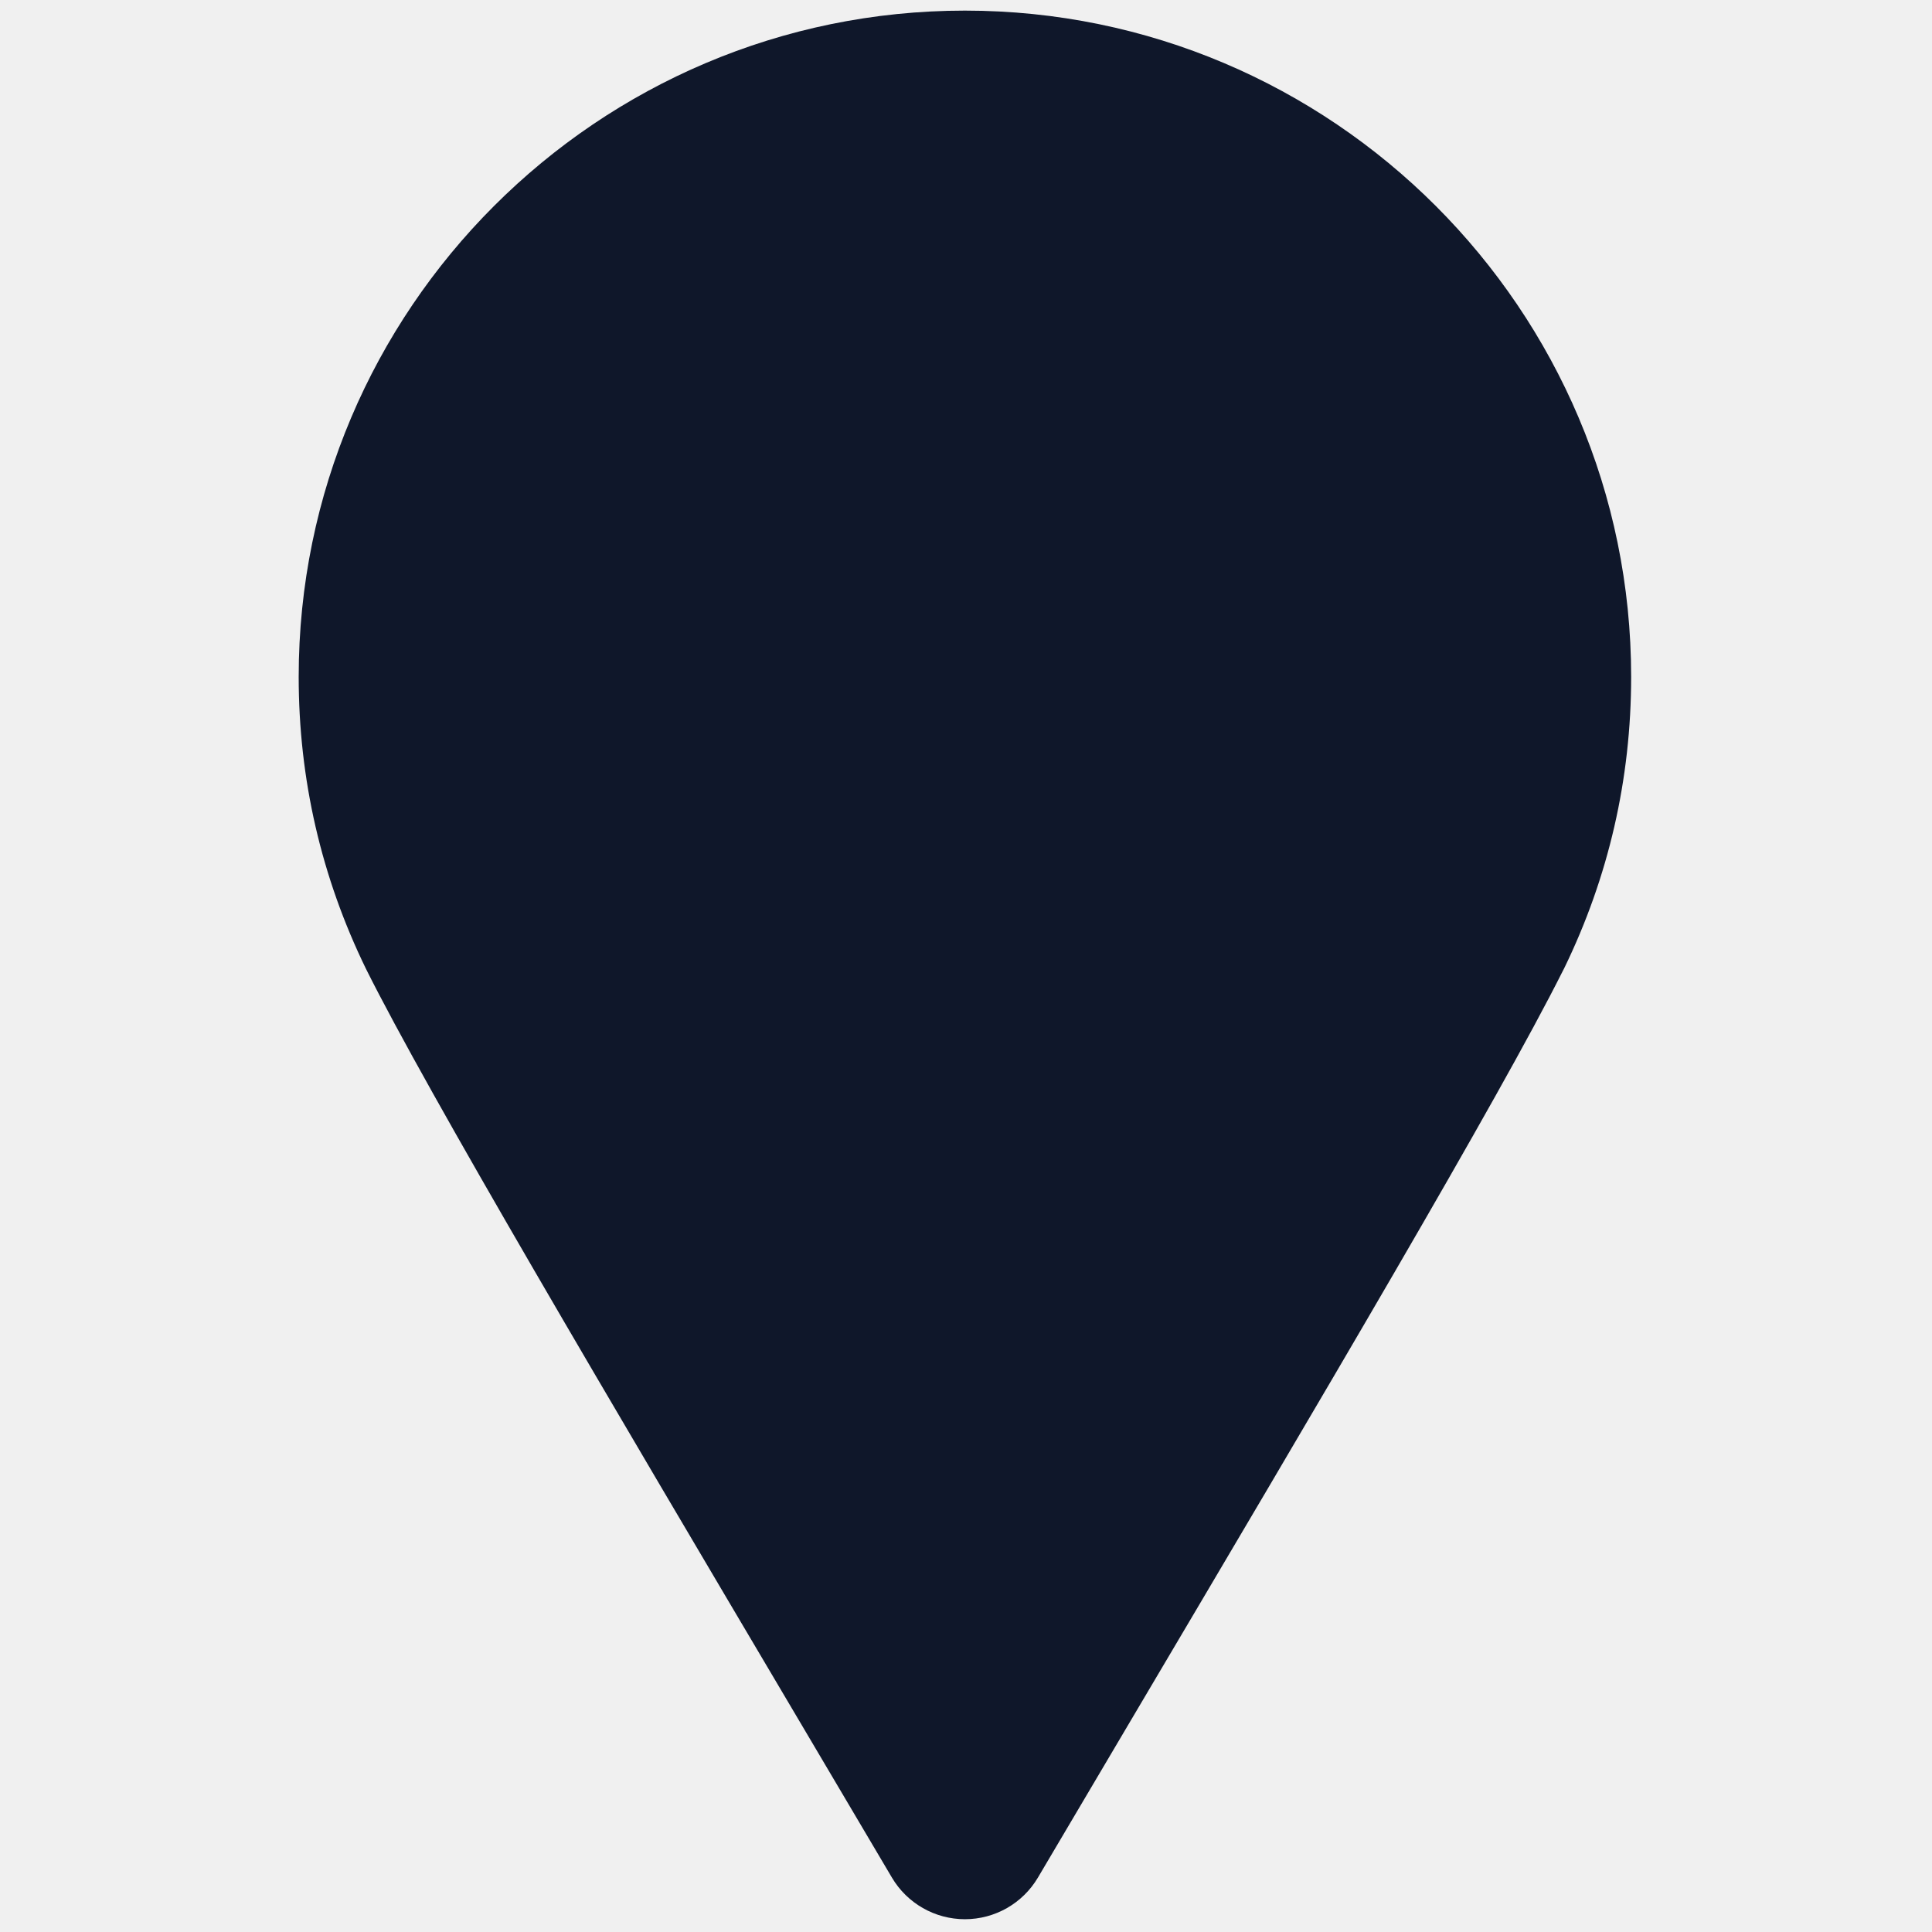
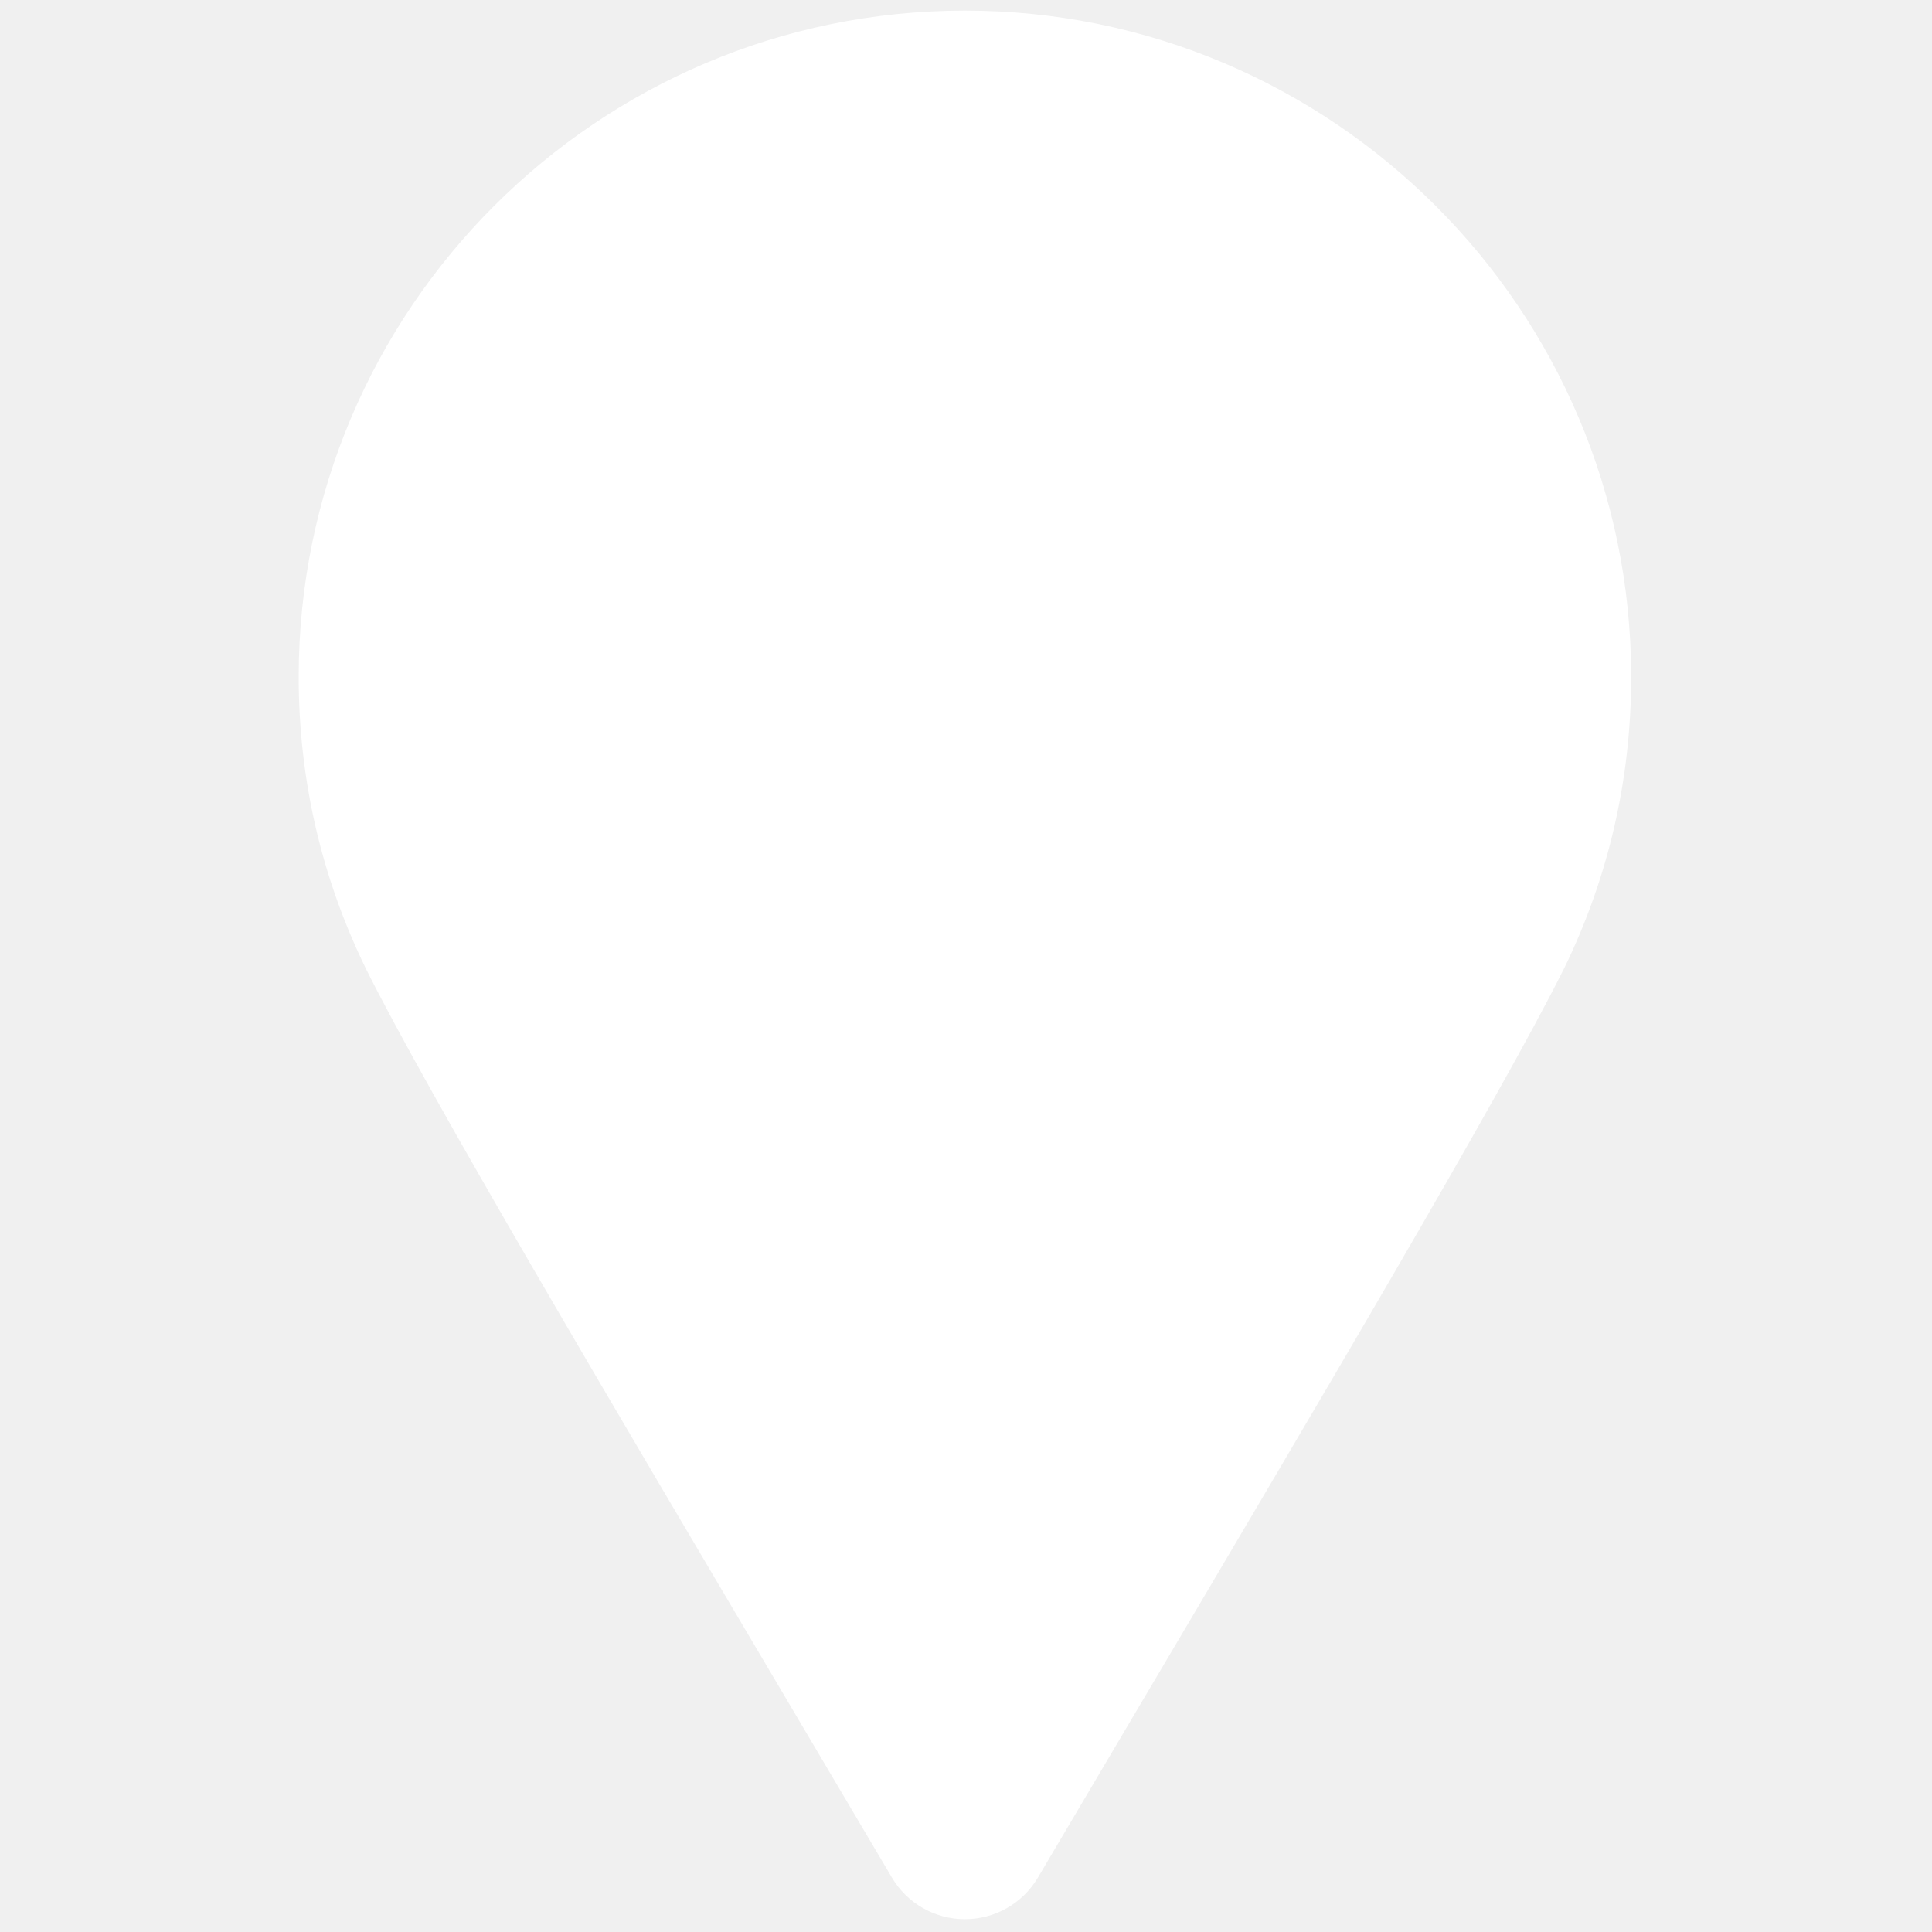
<svg xmlns="http://www.w3.org/2000/svg" version="1.1" width="16" height="16" viewBox="0 0 256 256" xml:space="preserve">
-   <g style="stroke: none; stroke-width: 0; stroke-dasharray: none; stroke-linecap: butt; stroke-linejoin: miter; stroke-miterlimit: 10; fill: none; fill-rule: nonzero; opacity: 1;" transform="translate(1.406593 1.406593) scale(2.81 2.81)">
-     <path d="M 45 90 c -1.415 0 -2.725 -0.748 -3.444 -1.966 l -4.385 -7.417 C 28.167 65.396 19.664 51.02 16.759 45.189 c -2.112 -4.331 -3.175 -8.955 -3.175 -13.773 C 13.584 14.093 27.677 0 45 0 c 17.323 0 31.416 14.093 31.416 31.416 c 0 4.815 -1.063 9.438 -3.157 13.741 c -0.025 0.052 -0.053 0.104 -0.08 0.155 c -2.961 5.909 -11.41 20.193 -20.353 35.309 l -4.382 7.413 C 47.725 89.252 46.415 90 45 90 z" style="stroke: none; stroke-width: 1; stroke-dasharray: none; stroke-linecap: butt; stroke-linejoin: miter; stroke-miterlimit: 10; fill: #0F172A; fill-rule: nonzero; opacity: 1;" transform=" matrix(1 0 0 1 0 0) " stroke-linecap="round" />
+   <g style="stroke: none; stroke-width: 0; stroke-dasharray: none; stroke-linecap: butt; stroke-linejoin: miter; stroke-miterlimit: 10; fill: #FFFFFF; fill-rule: nonzero; opacity: 1;" transform="translate(1.406593 1.406593) scale(2.81 2.81)">
+     <path d="M 45 90 c -1.415 0 -2.725 -0.748 -3.444 -1.966 l -4.385 -7.417 C 28.167 65.396 19.664 51.02 16.759 45.189 c -2.112 -4.331 -3.175 -8.955 -3.175 -13.773 C 13.584 14.093 27.677 0 45 0 c 17.323 0 31.416 14.093 31.416 31.416 c 0 4.815 -1.063 9.438 -3.157 13.741 c -0.025 0.052 -0.053 0.104 -0.08 0.155 c -2.961 5.909 -11.41 20.193 -20.353 35.309 l -4.382 7.413 C 47.725 89.252 46.415 90 45 90 z" style="stroke: none; stroke-width: 1; stroke-dasharray: none; stroke-linecap: butt; stroke-linejoin: miter; stroke-miterlimit: 10; fill: #FFFFFF; fill-rule: nonzero; opacity: 1;" transform=" matrix(1 0 0 1 0 0) " stroke-linecap="round" />
  </g>
</svg>
